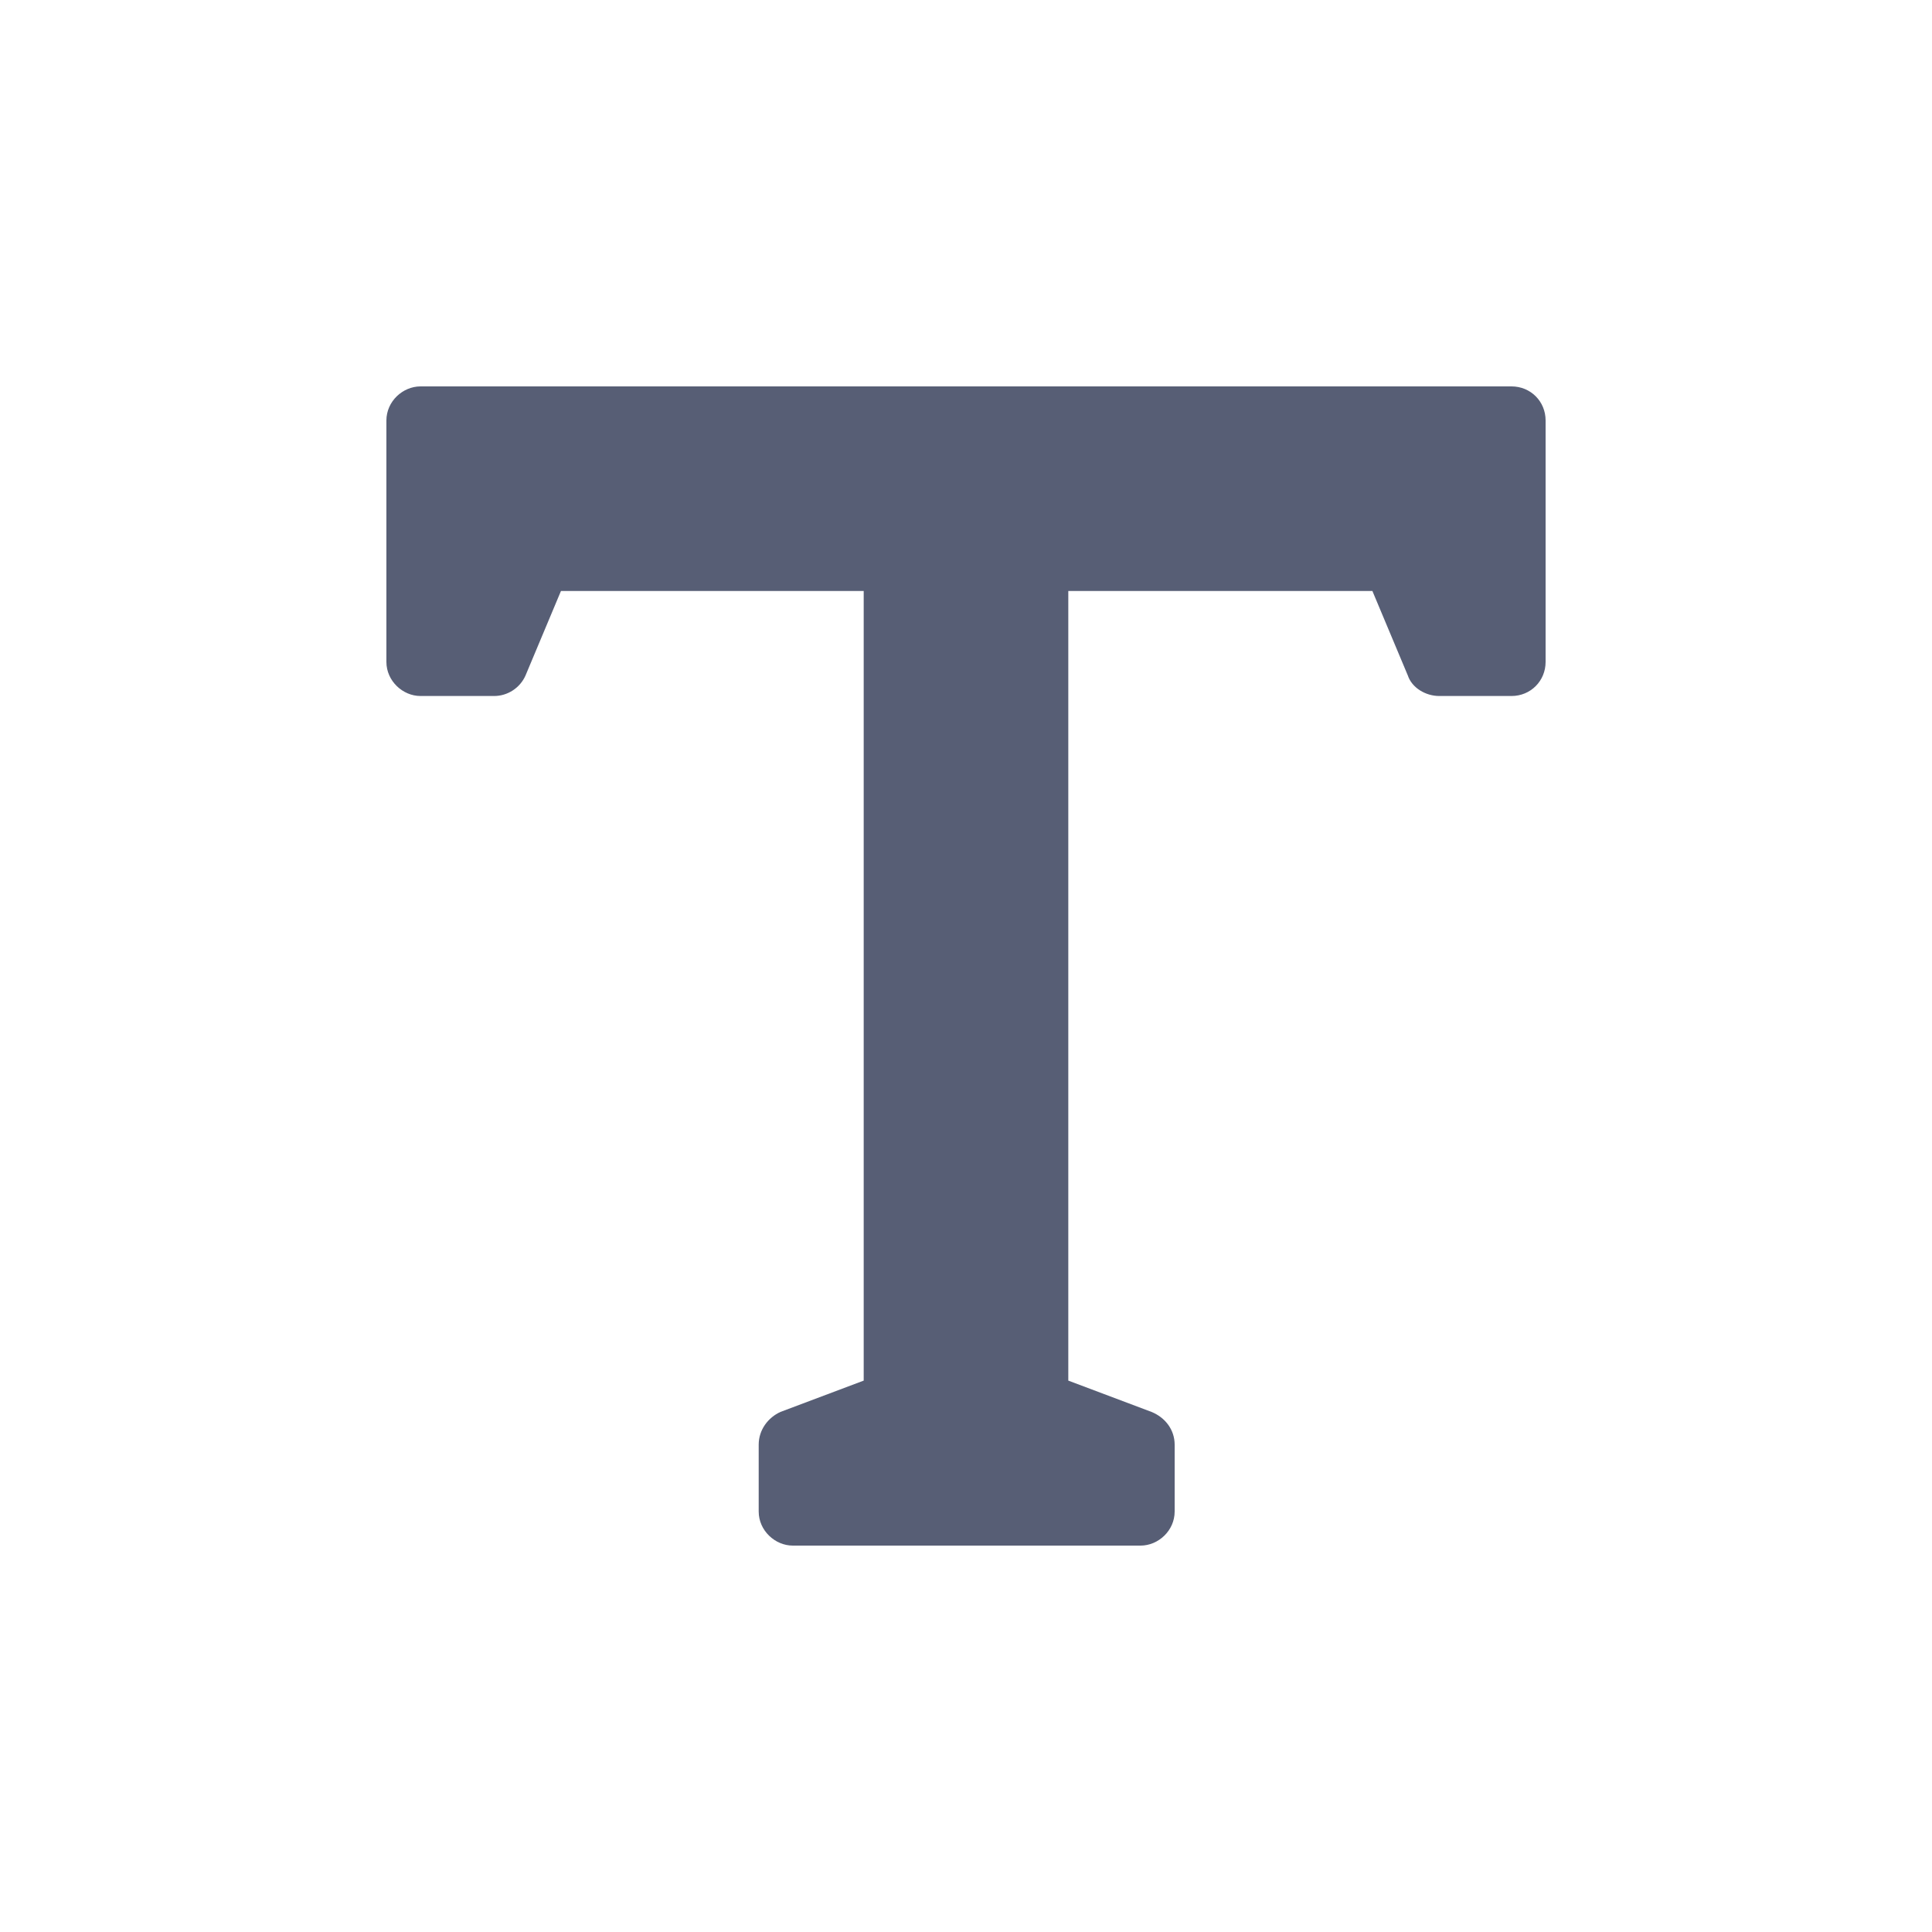
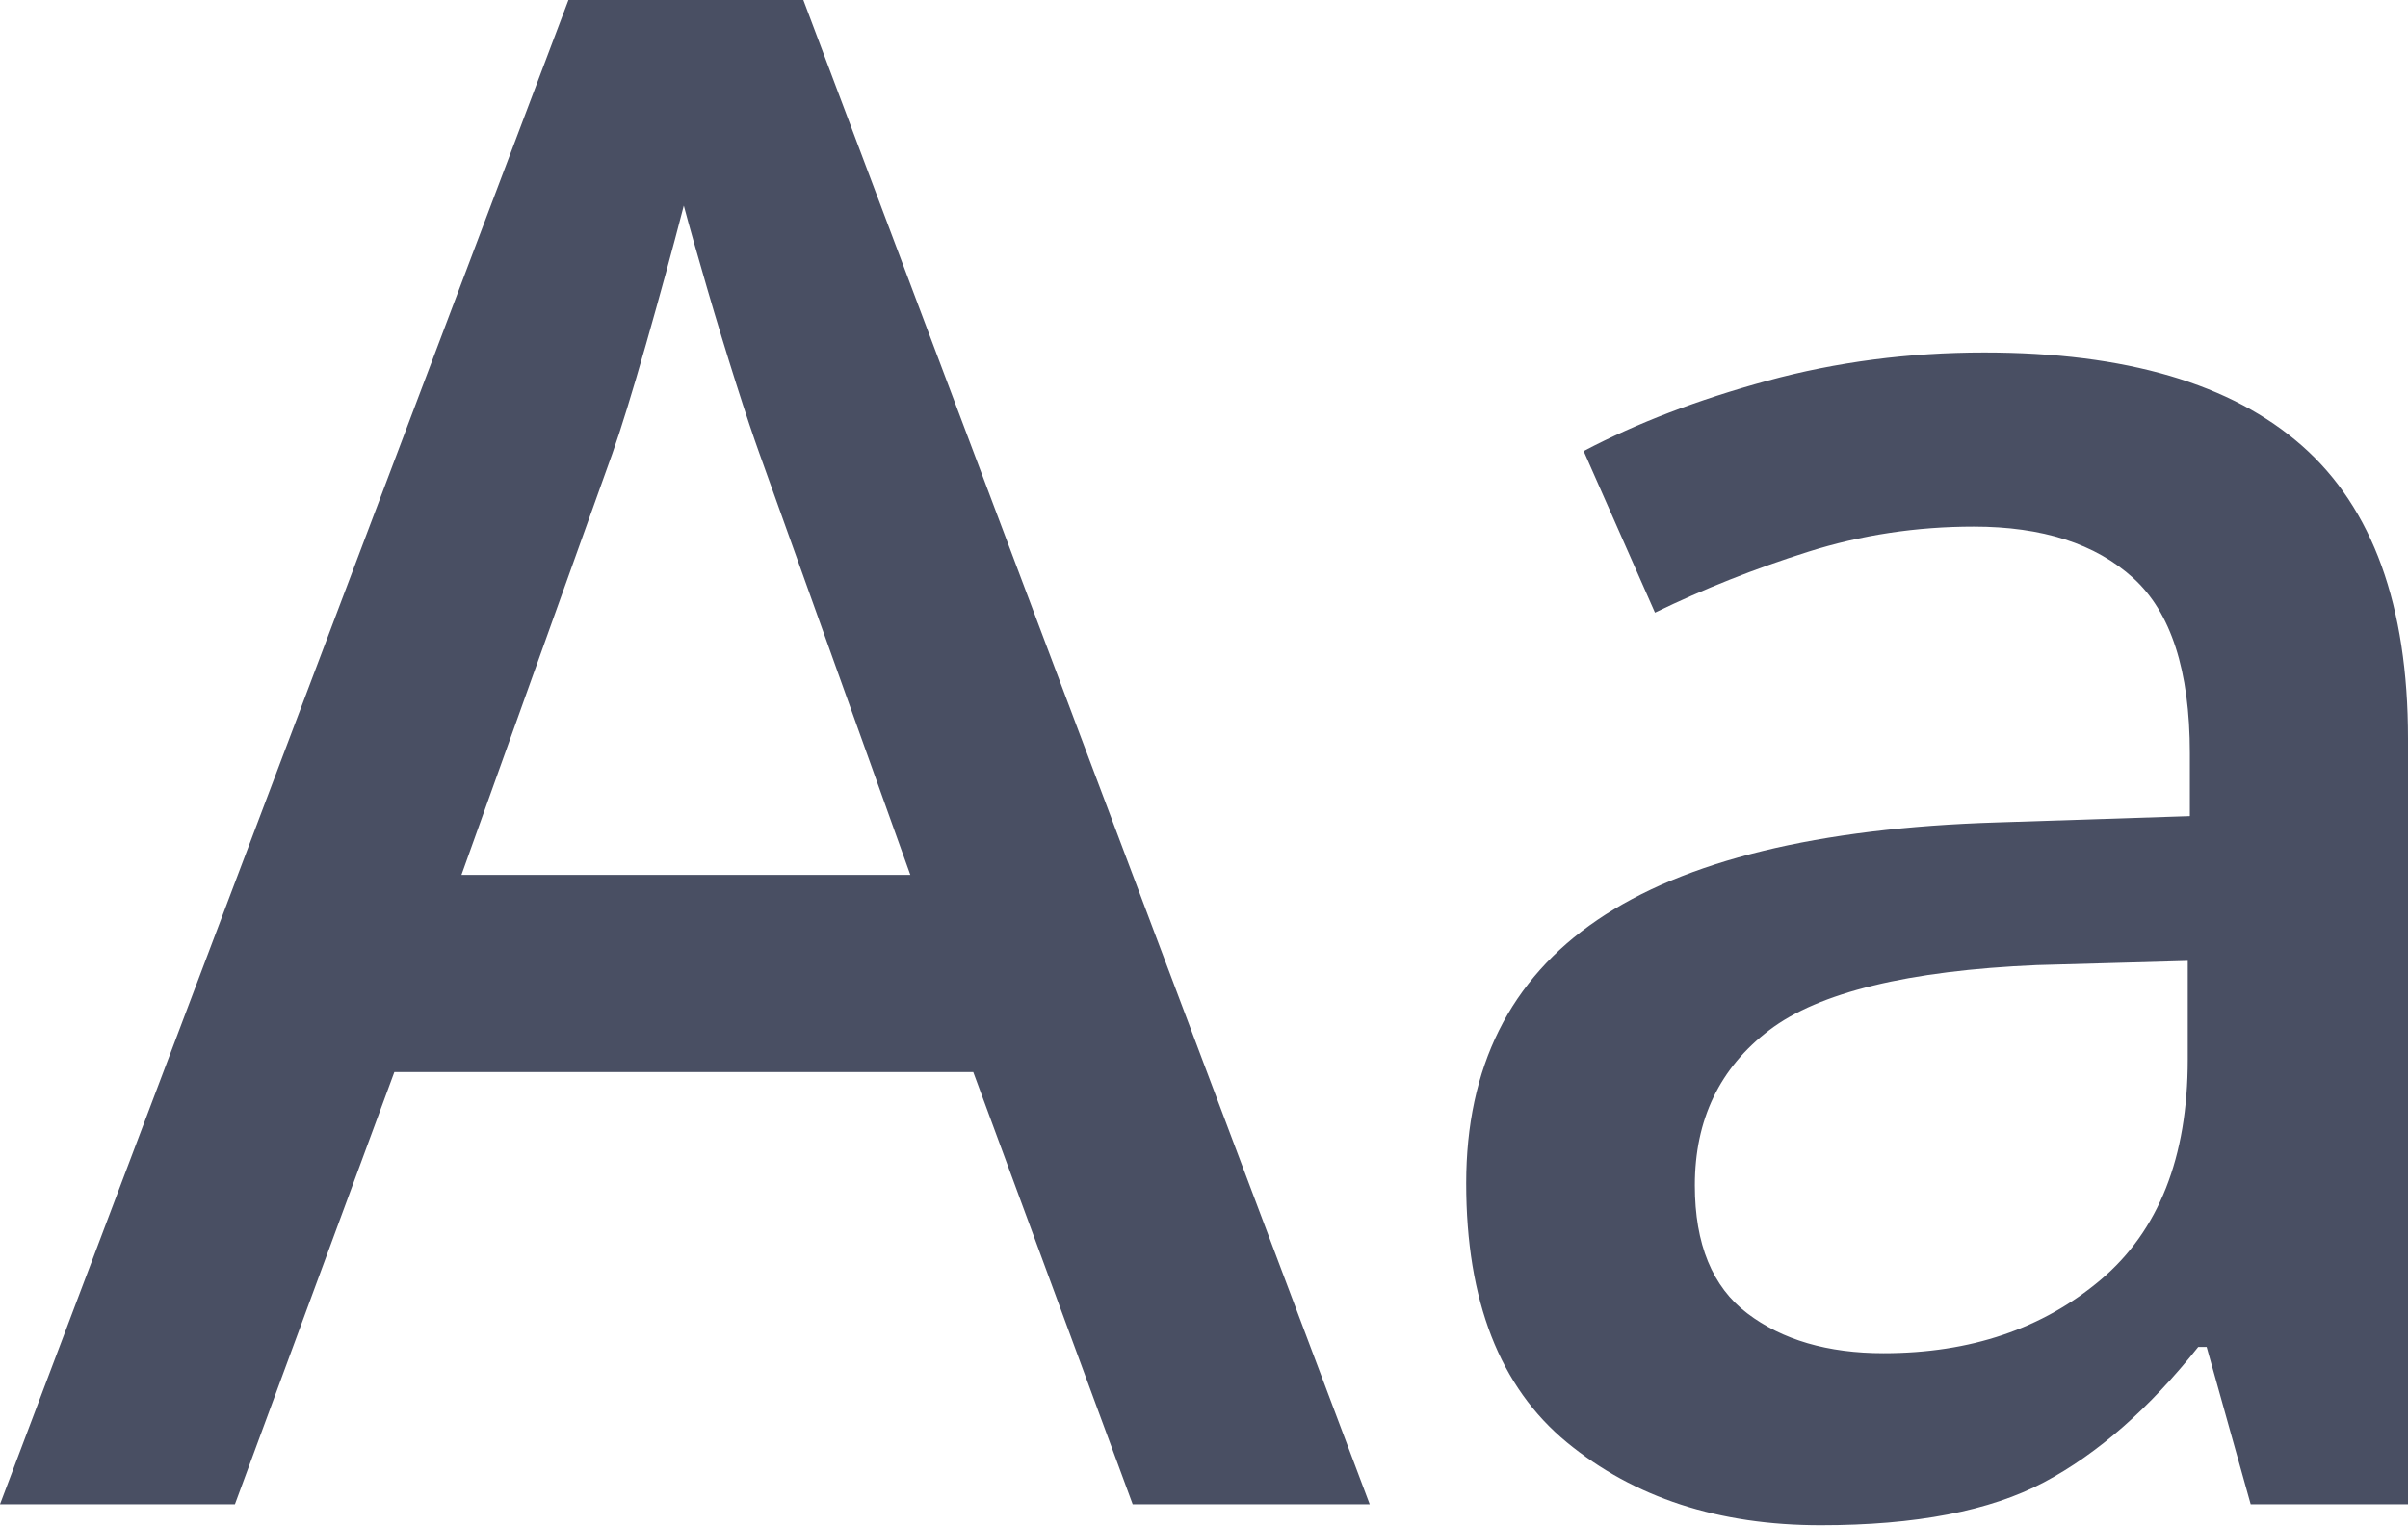
- <svg xmlns="http://www.w3.org/2000/svg" width="20px" height="20px" viewBox="0 0 20 20" version="1.1">
-   <defs />
-   <g id="Page-1" stroke="none" stroke-width="1" fill="none" fill-rule="evenodd">
-     <g id="text" fill="#575E75">
-       <path d="M16,4.353 L16,6.852 C16,7.049 15.845,7.205 15.647,7.205 L14.899,7.205 C14.758,7.205 14.616,7.12 14.574,6.993 L14.207,6.118 L11.059,6.118 L11.059,14.292 L11.92,14.616 C12.061,14.673 12.16,14.8 12.16,14.955 L12.16,15.647 C12.16,15.845 11.991,16 11.807,16 L8.207,16 C8.024,16 7.854,15.845 7.854,15.647 L7.854,14.955 C7.854,14.8 7.953,14.673 8.08,14.616 L8.941,14.292 L8.941,6.118 L5.807,6.118 L5.44,6.993 C5.384,7.12 5.256,7.205 5.115,7.205 L4.353,7.205 C4.169,7.205 4,7.049 4,6.852 L4,4.353 C4,4.155 4.169,4 4.353,4 L15.647,4 C15.845,4 16,4.155 16,4.353" id="text-icon" />
+ <svg xmlns="http://www.w3.org/2000/svg" version="1.1" width="22.96" height="14.54" viewBox="0,0,22.96,14.54">
+   <g transform="translate(-227.72,-171.4288)">
+     <g fill="#494f63" stroke="none" stroke-width="0.5" stroke-linecap="round" stroke-linejoin="round" stroke-miterlimit="10">
+       <path d="M240.78,185.769h-2.26l-1.52,-4.12h-5.52l-1.52,4.12h-2.24l5.42,-14.34h2.24zM232.12,179.769h4.28l-1.44,-4.02c-0.053,-0.147 -0.127,-0.367 -0.22,-0.66c-0.093,-0.293 -0.187,-0.6 -0.28,-0.92c-0.093,-0.32 -0.167,-0.58 -0.22,-0.78v0c-0.107,0.413 -0.227,0.853 -0.36,1.32c-0.133,0.467 -0.24,0.813 -0.32,1.04v0zM246.64,174.789v0c1.347,0 2.357,0.297 3.03,0.89c0.673,0.593 1.01,1.523 1.01,2.79v0v7.3h-1.5l-0.42,-1.5h-0.08c-0.467,0.587 -0.957,1.017 -1.47,1.29c-0.513,0.273 -1.223,0.41 -2.13,0.41v0c-0.973,0 -1.78,-0.263 -2.42,-0.79c-0.64,-0.527 -0.96,-1.35 -0.96,-2.47v0c0,-1.107 0.417,-1.943 1.25,-2.51c0.833,-0.567 2.103,-0.877 3.81,-0.93v0l1.84,-0.06v-0.6c0,-0.787 -0.18,-1.343 -0.54,-1.67c-0.36,-0.327 -0.867,-0.49 -1.52,-0.49v0c-0.547,0 -1.073,0.08 -1.58,0.24c-0.507,0.16 -0.993,0.353 -1.46,0.58v0l-0.68,-1.54c0.507,-0.267 1.09,-0.49 1.75,-0.67c0.66,-0.18 1.35,-0.27 2.07,-0.27zM248.58,181.529v-0.94l-1.44,0.04c-1.227,0.053 -2.077,0.26 -2.55,0.62c-0.473,0.36 -0.71,0.853 -0.71,1.48v0c0,0.56 0.167,0.967 0.5,1.22c0.333,0.253 0.767,0.38 1.3,0.38v0c0.827,0 1.517,-0.233 2.07,-0.7c0.553,-0.467 0.83,-1.167 0.83,-2.1z" />
    </g>
  </g>
</svg>
